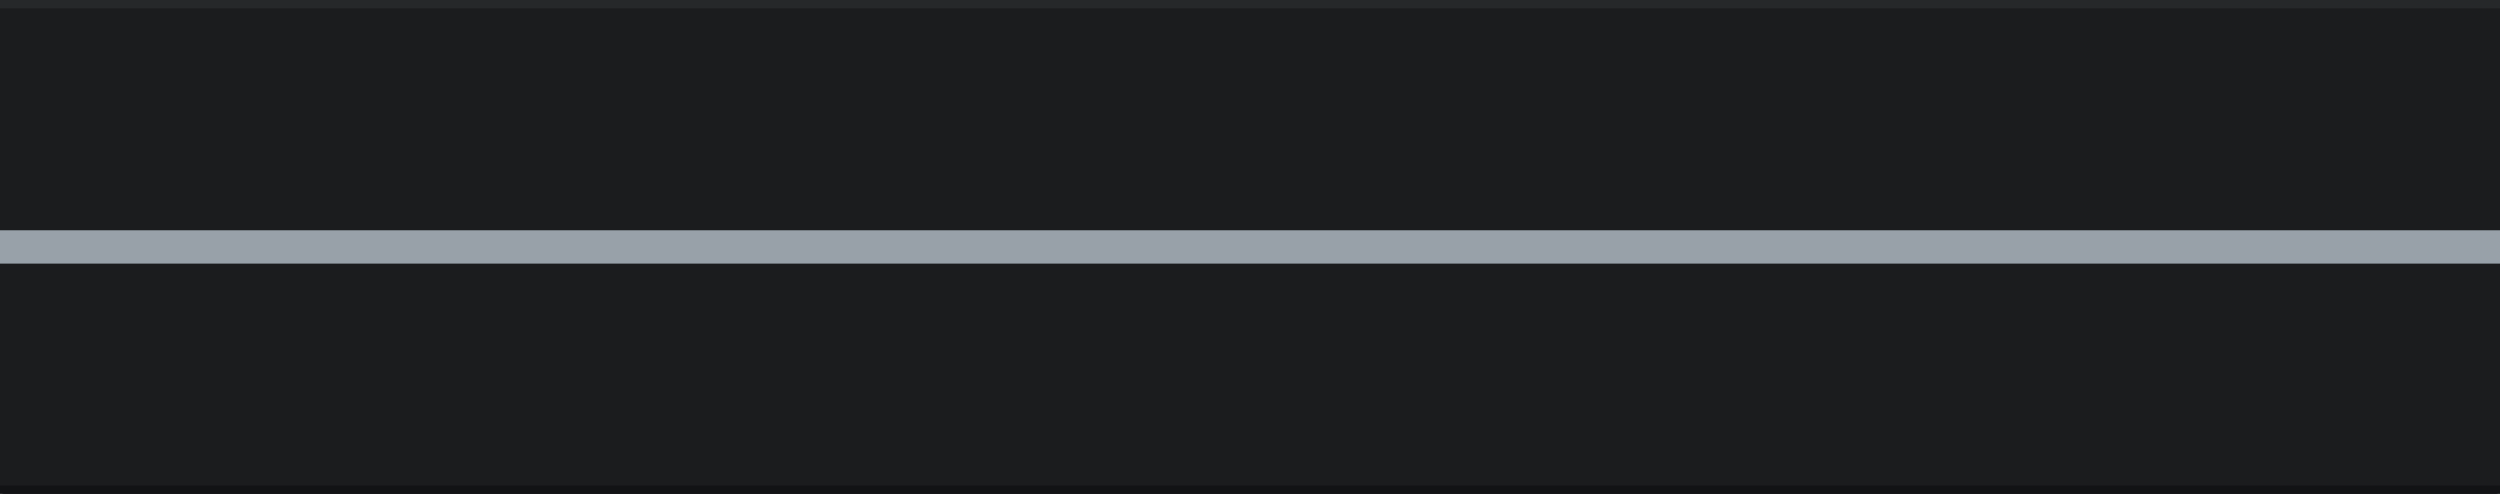
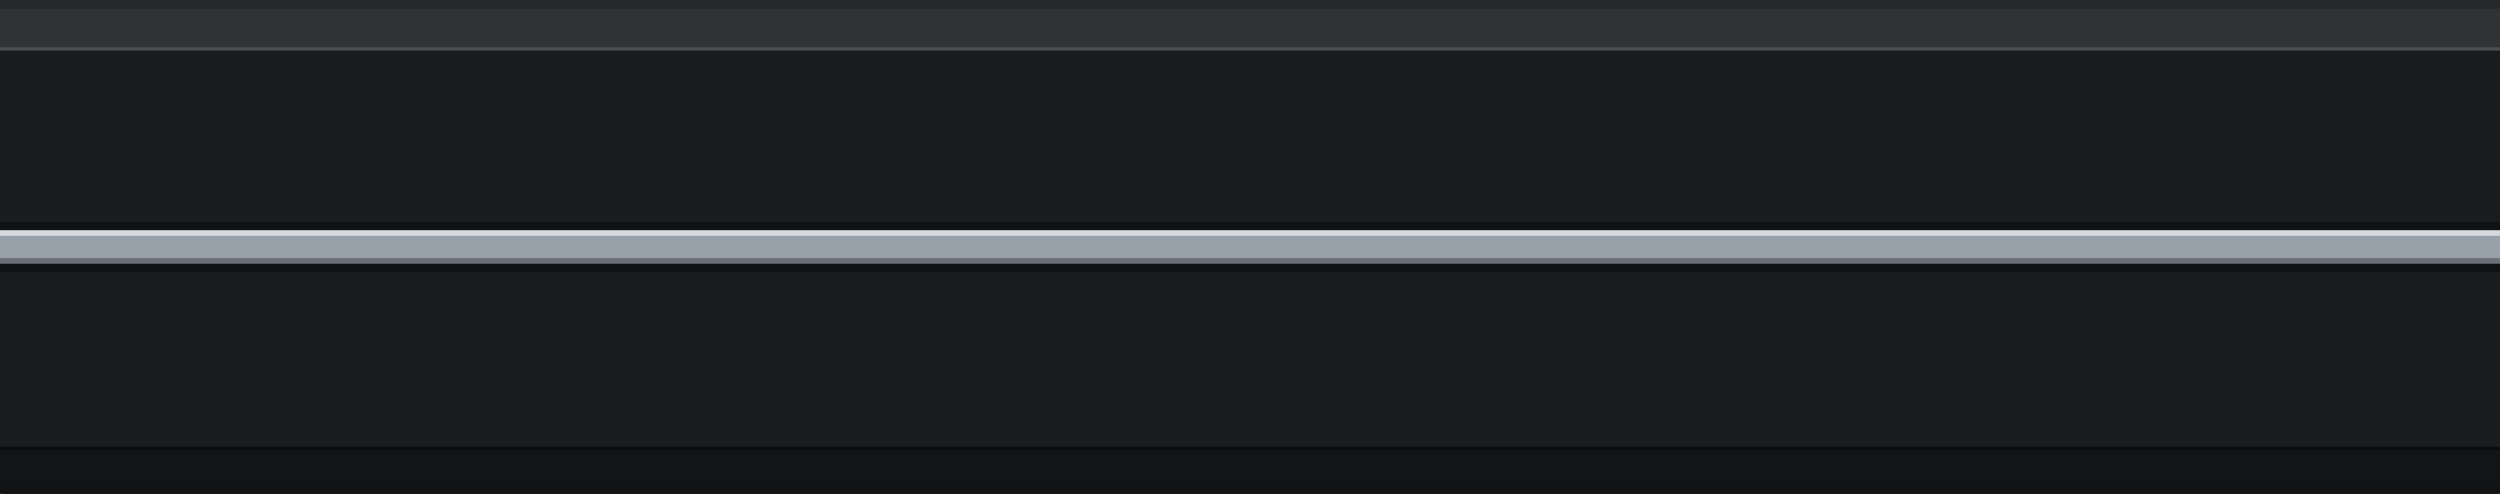
<svg xmlns="http://www.w3.org/2000/svg" width="450mm" height="88.9mm" viewBox="0 0 450 88.9">
  <rect id="plate" x="0" y="0" width="450" height="88.9" rx="0.8" fill="#1b1c1e" data-fill-from="finish" />
+   <rect id="bevel-top" x="0" y="1.5" width="450" height="7" fill="#fff" fill-opacity="0.1" />
+   <rect id="bevel-top-edge" x="0" y="8.5" width="450" height="0.6" fill="#fff" fill-opacity="0.22" />
+   <rect id="bevel-bottom" x="0" y="80.4" width="450" height="7" fill="#000" fill-opacity="0.3" />
+   <rect id="bevel-bottom-edge" x="0" y="80.4" width="450" height="0.6" fill="#000" fill-opacity="0.35" />
+   <rect id="groove" x="0" y="39.95" width="450" height="9" fill="#000" fill-opacity="0.4" />
  <rect id="strip" x="0" y="41.45" width="450" height="6" fill="#98a1a9" />
+   <rect id="strip-lit" x="0" y="41.45" width="450" height="1" fill="#fff" fill-opacity="0.6" />
+   <rect id="strip-shade" x="0" y="46.45" width="450" height="1" fill="#000" fill-opacity="0.3" />
  <rect id="lip-top" x="0" y="0" width="450" height="1.5" fill="#26282a" data-fill-from="finish" />
  <rect id="lip-bottom" x="0" y="87.4" width="450" height="1.5" fill="#121315" data-fill-from="finish" />
</svg>
